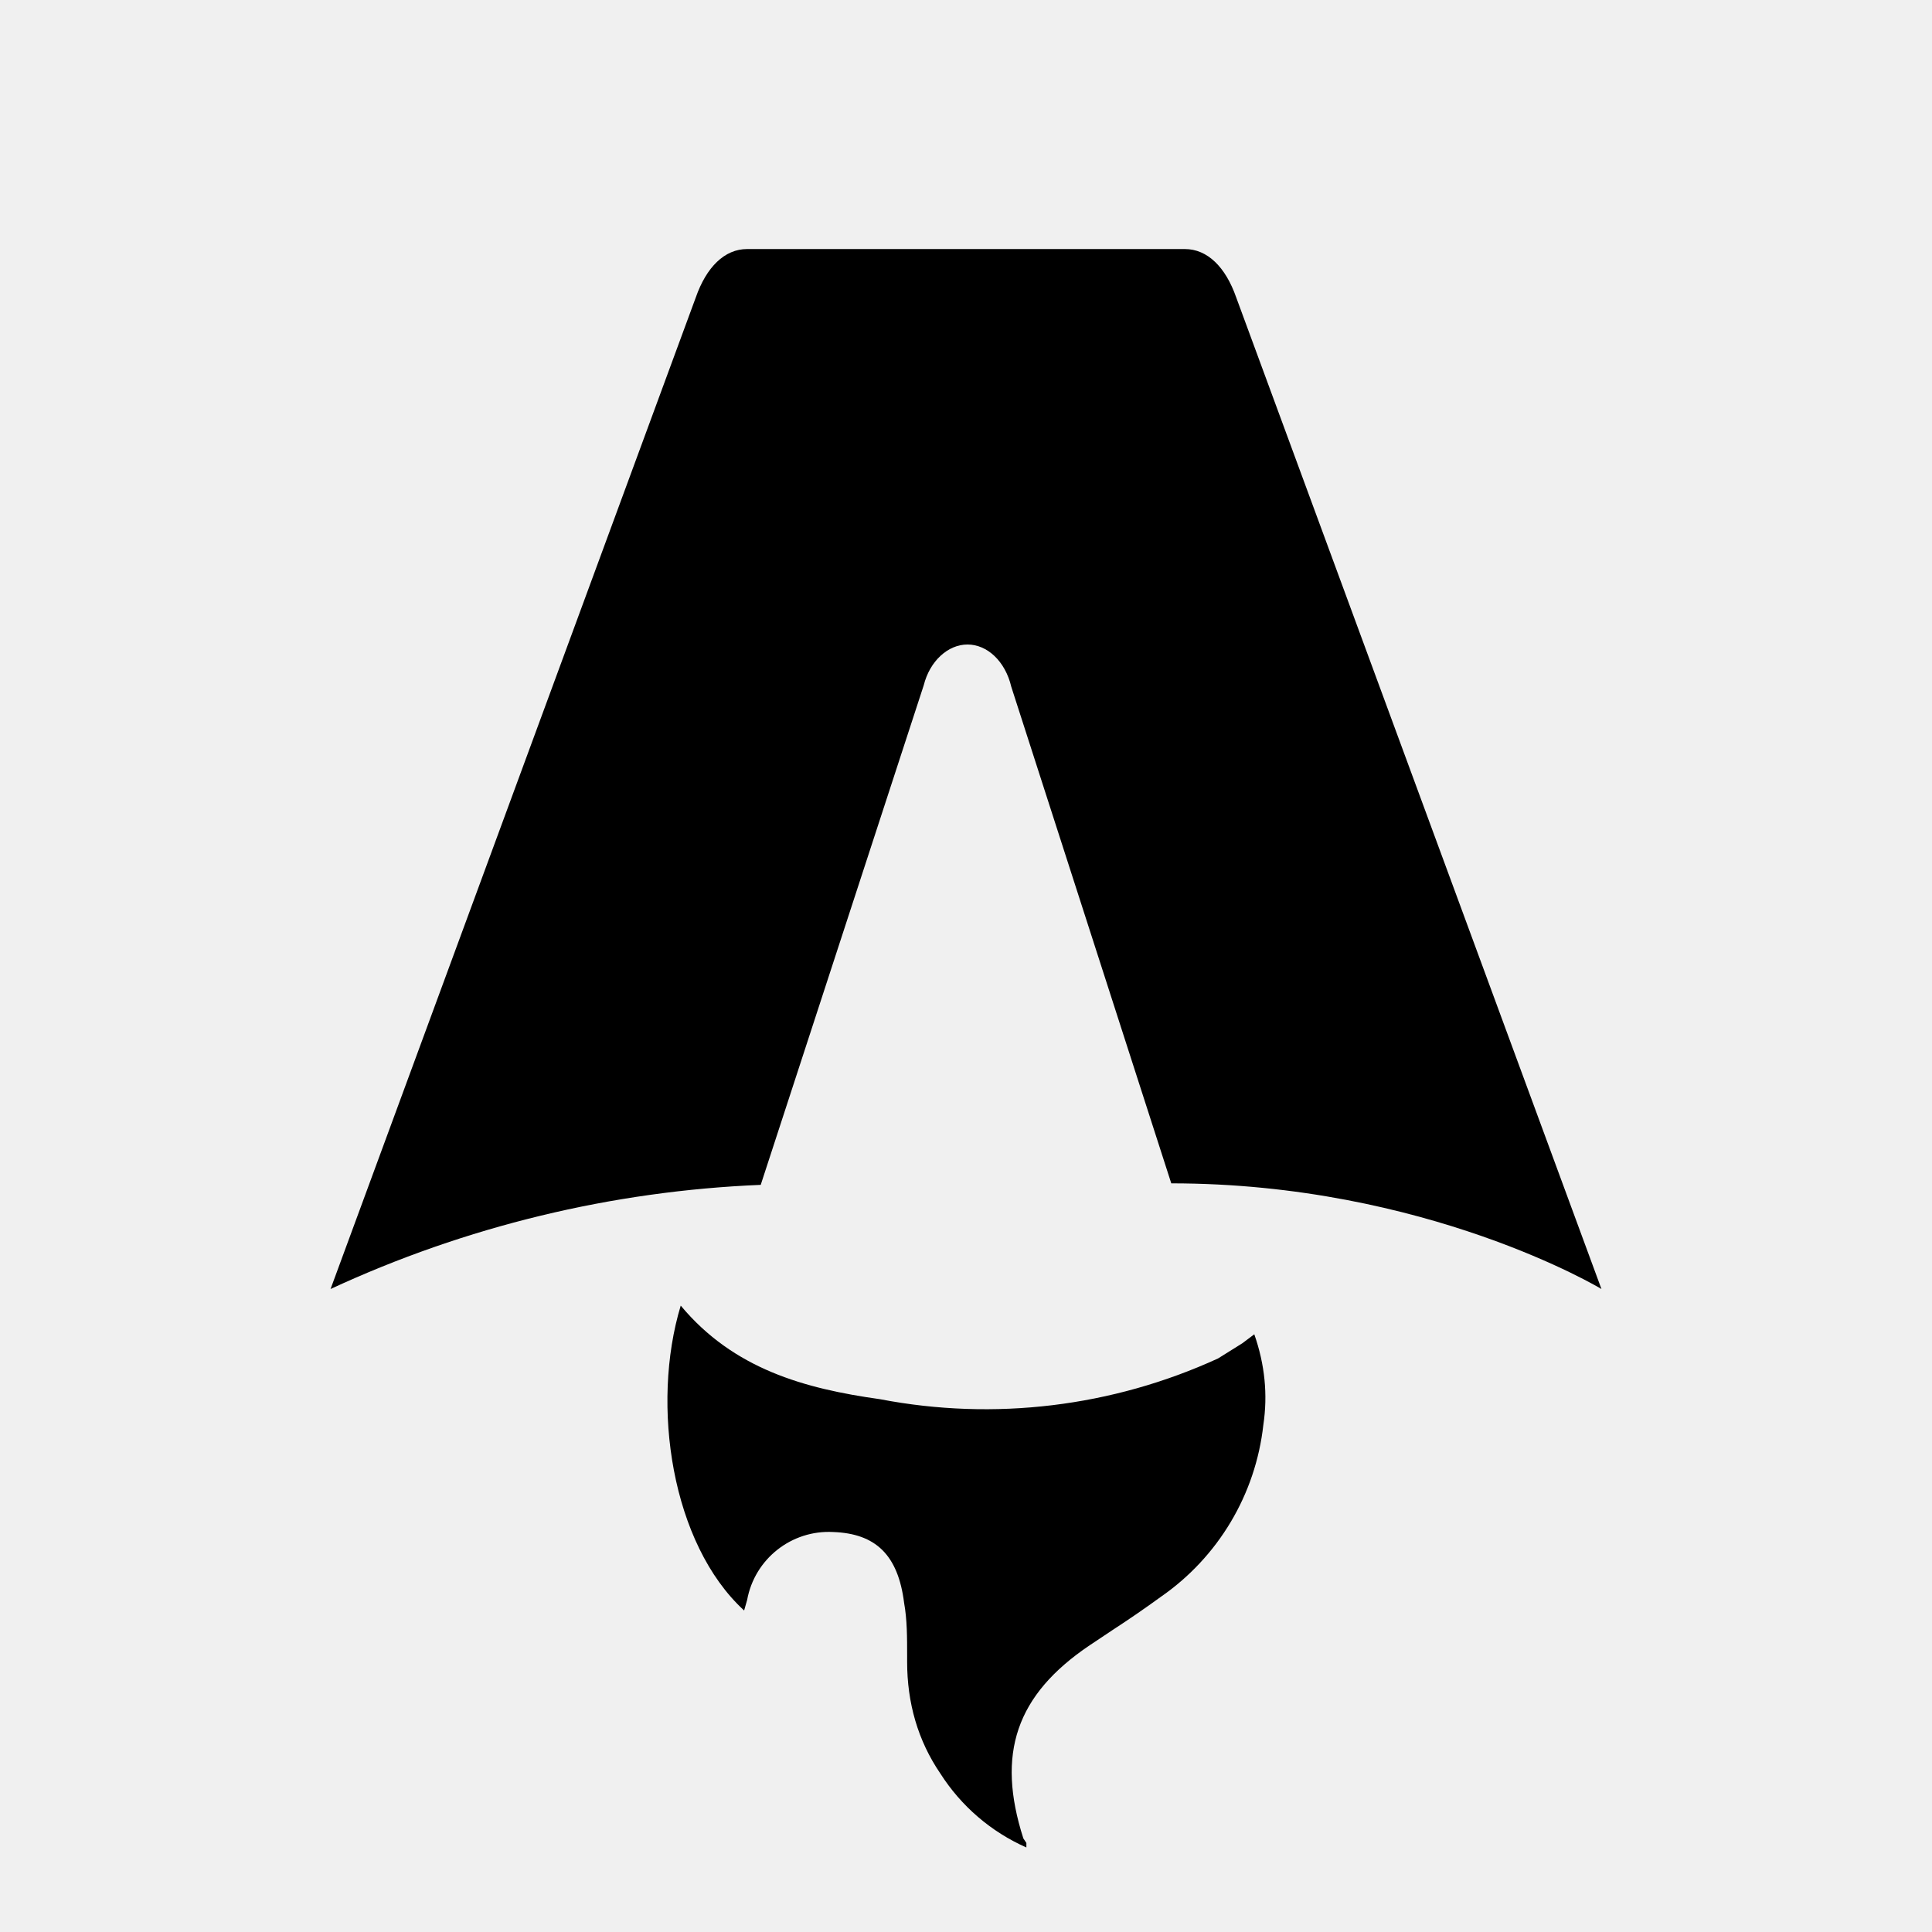
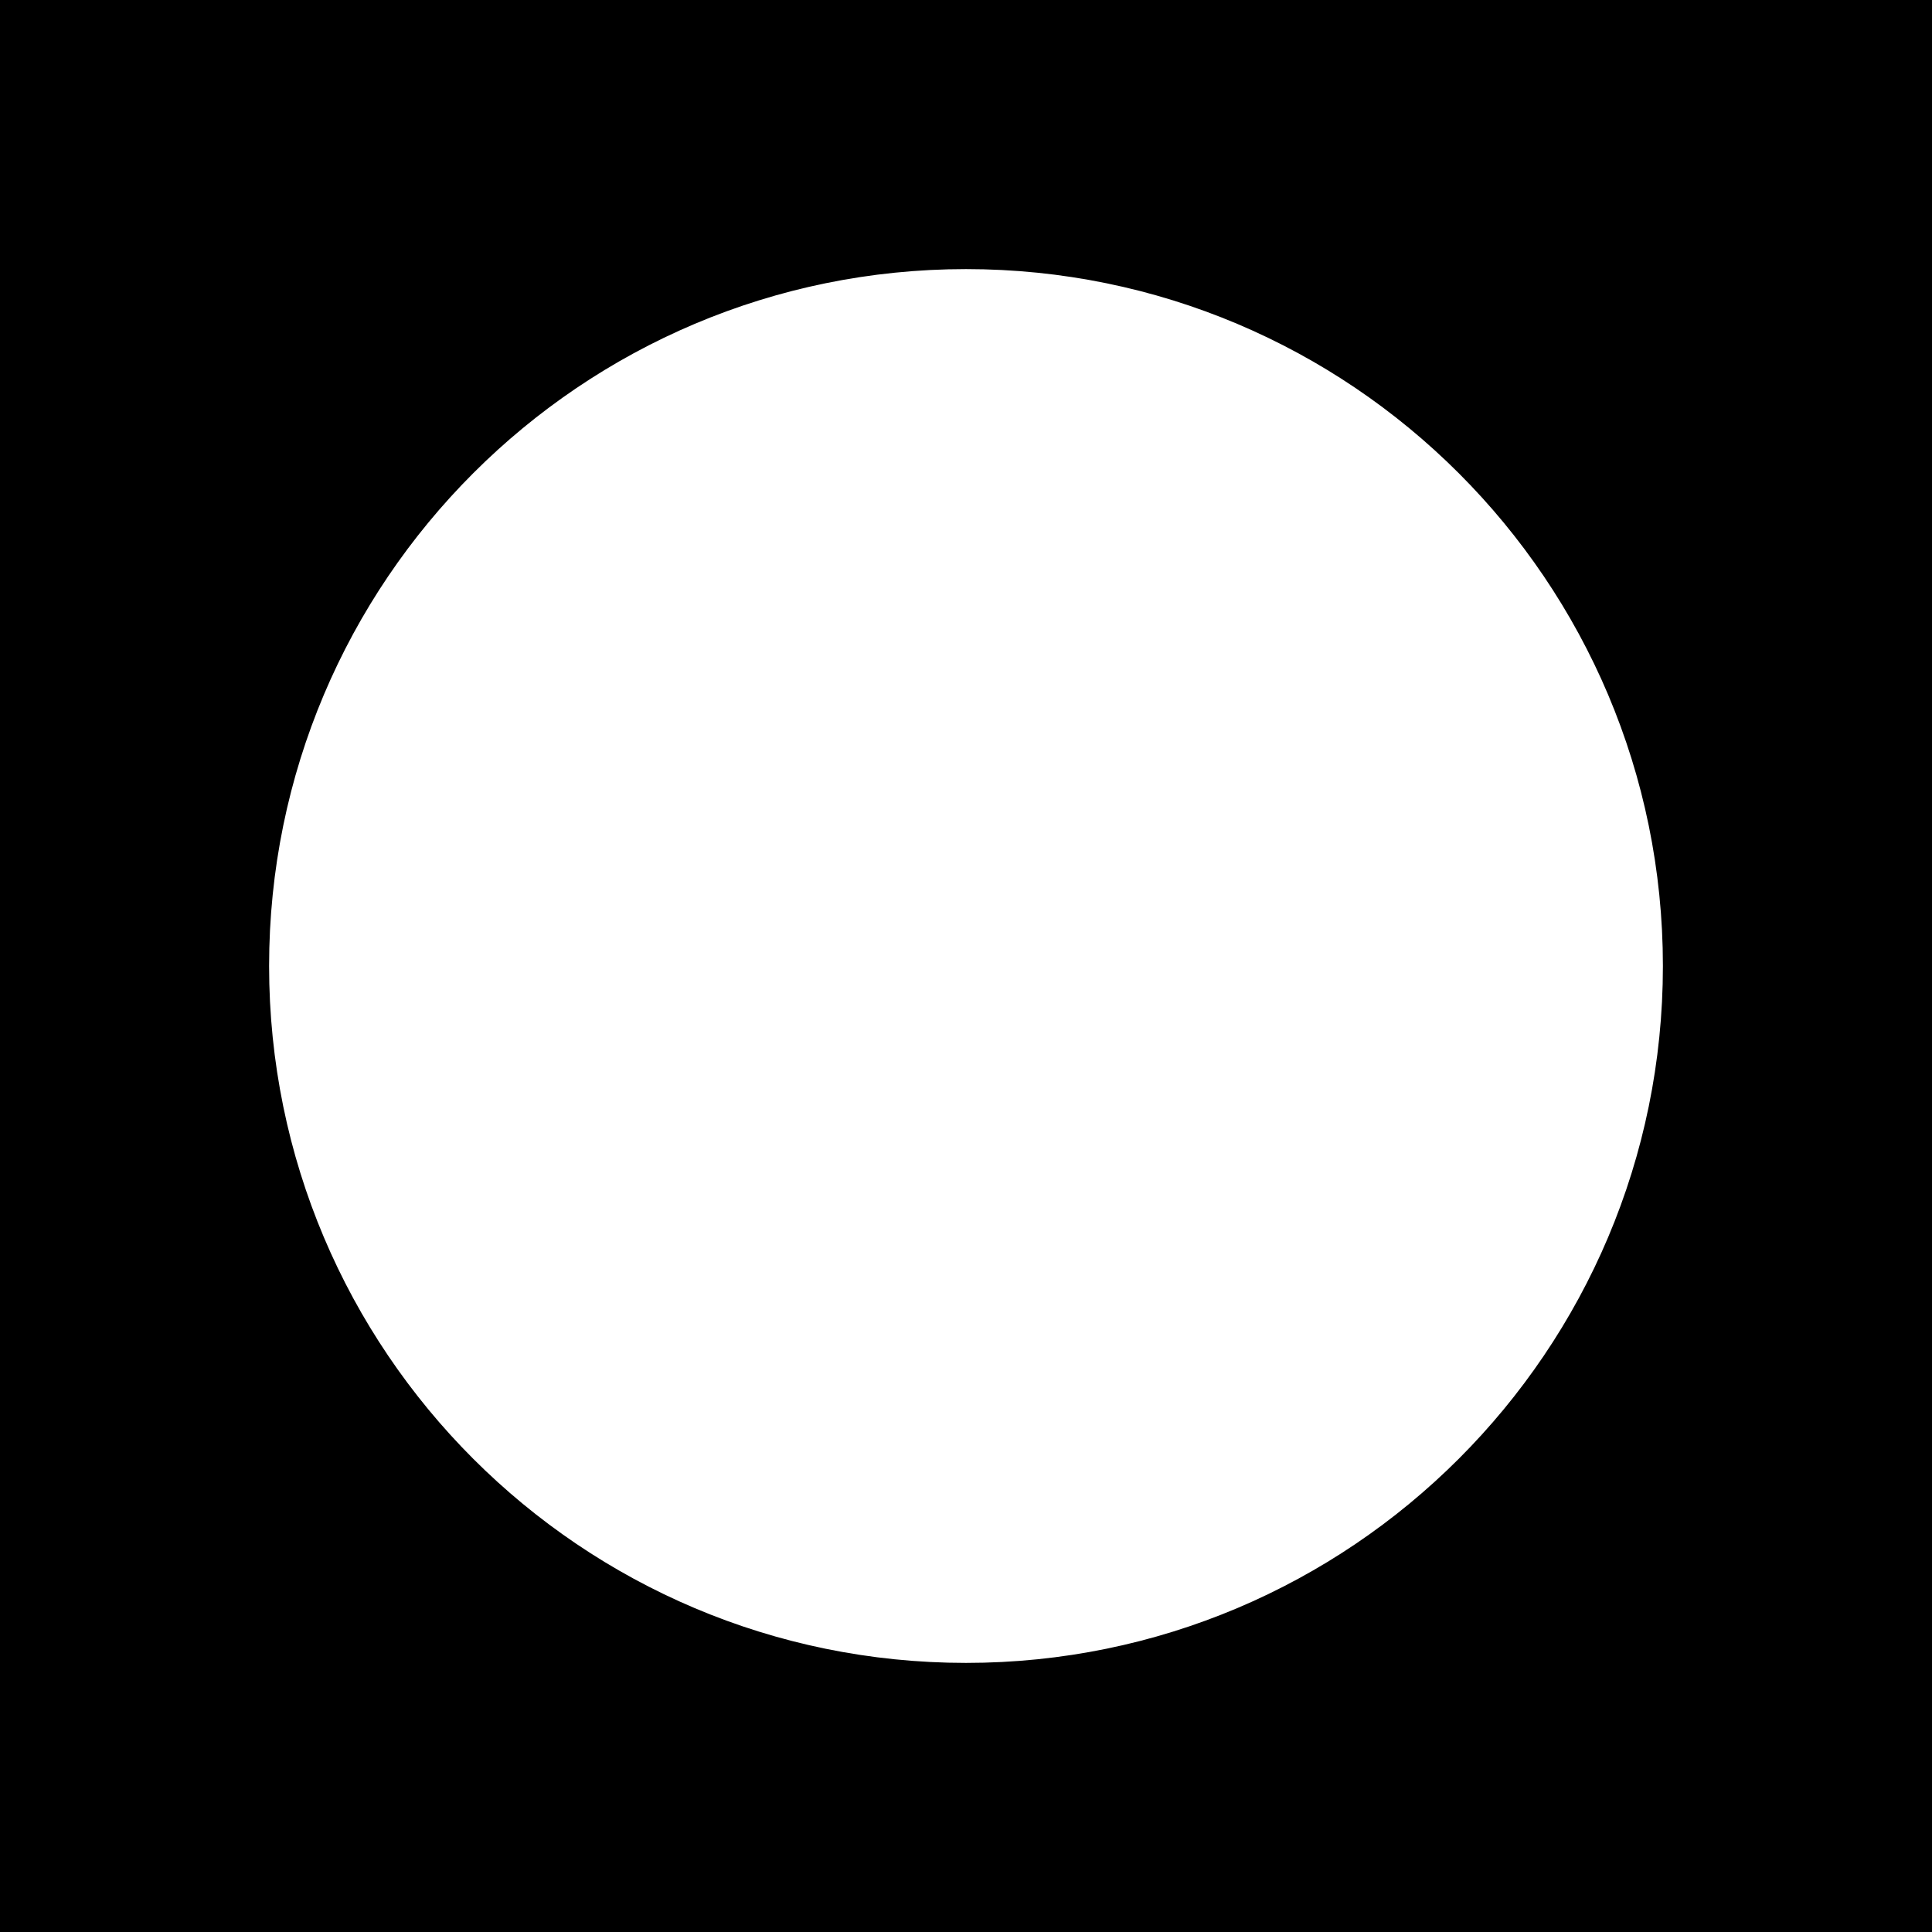
- <svg xmlns="http://www.w3.org/2000/svg" fill="none" viewBox="0 0 128 128">
-   <path d="M50.4 78.5a75.1 75.1 0 0 0-28.5 6.9l24.2-65.7c.7-2 1.9-3.2 3.4-3.2h29c1.5 0 2.7 1.2 3.4 3.2l24.2 65.7s-11.6-7-28.5-7L67 45.5c-.4-1.7-1.6-2.8-2.9-2.8-1.3 0-2.5 1.1-2.9 2.7L50.4 78.5Zm-1.1 28.2Zm-4.2-20.2c-2 6.6-.6 15.8 4.2 20.2a17.5 17.5 0 0 1 .2-.7 5.5 5.5 0 0 1 5.7-4.5c2.8.1 4.3 1.5 4.7 4.7.2 1.1.2 2.3.2 3.5v.4c0 2.7.7 5.2 2.2 7.4a13 13 0 0 0 5.7 4.9v-.3l-.2-.3c-1.8-5.6-.5-9.5 4.4-12.8l1.5-1a73 73 0 0 0 3.2-2.2 16 16 0 0 0 6.8-11.4c.3-2 .1-4-.6-6l-.8.6-1.6 1a37 37 0 0 1-22.4 2.7c-5-.7-9.7-2-13.2-6.2Z" />
-   <style>
-         path { fill: #000; }
-         @media (prefers-color-scheme: dark) {
-             path { fill: #FFF; }
-         }
-     </style>
+ <svg xmlns="http://www.w3.org/2000/svg" fill="none" viewBox="0 0 280 280">
+   <rect width="280" height="280" style="fill:#000000" id="rect" x="0" y="0" />
+   <circle cx="140" cy="140" style="fill:#ffffff;fill-opacity:1;stroke:#ffffff;stroke-width:2" id="ellipse" r="100" />
</svg>
